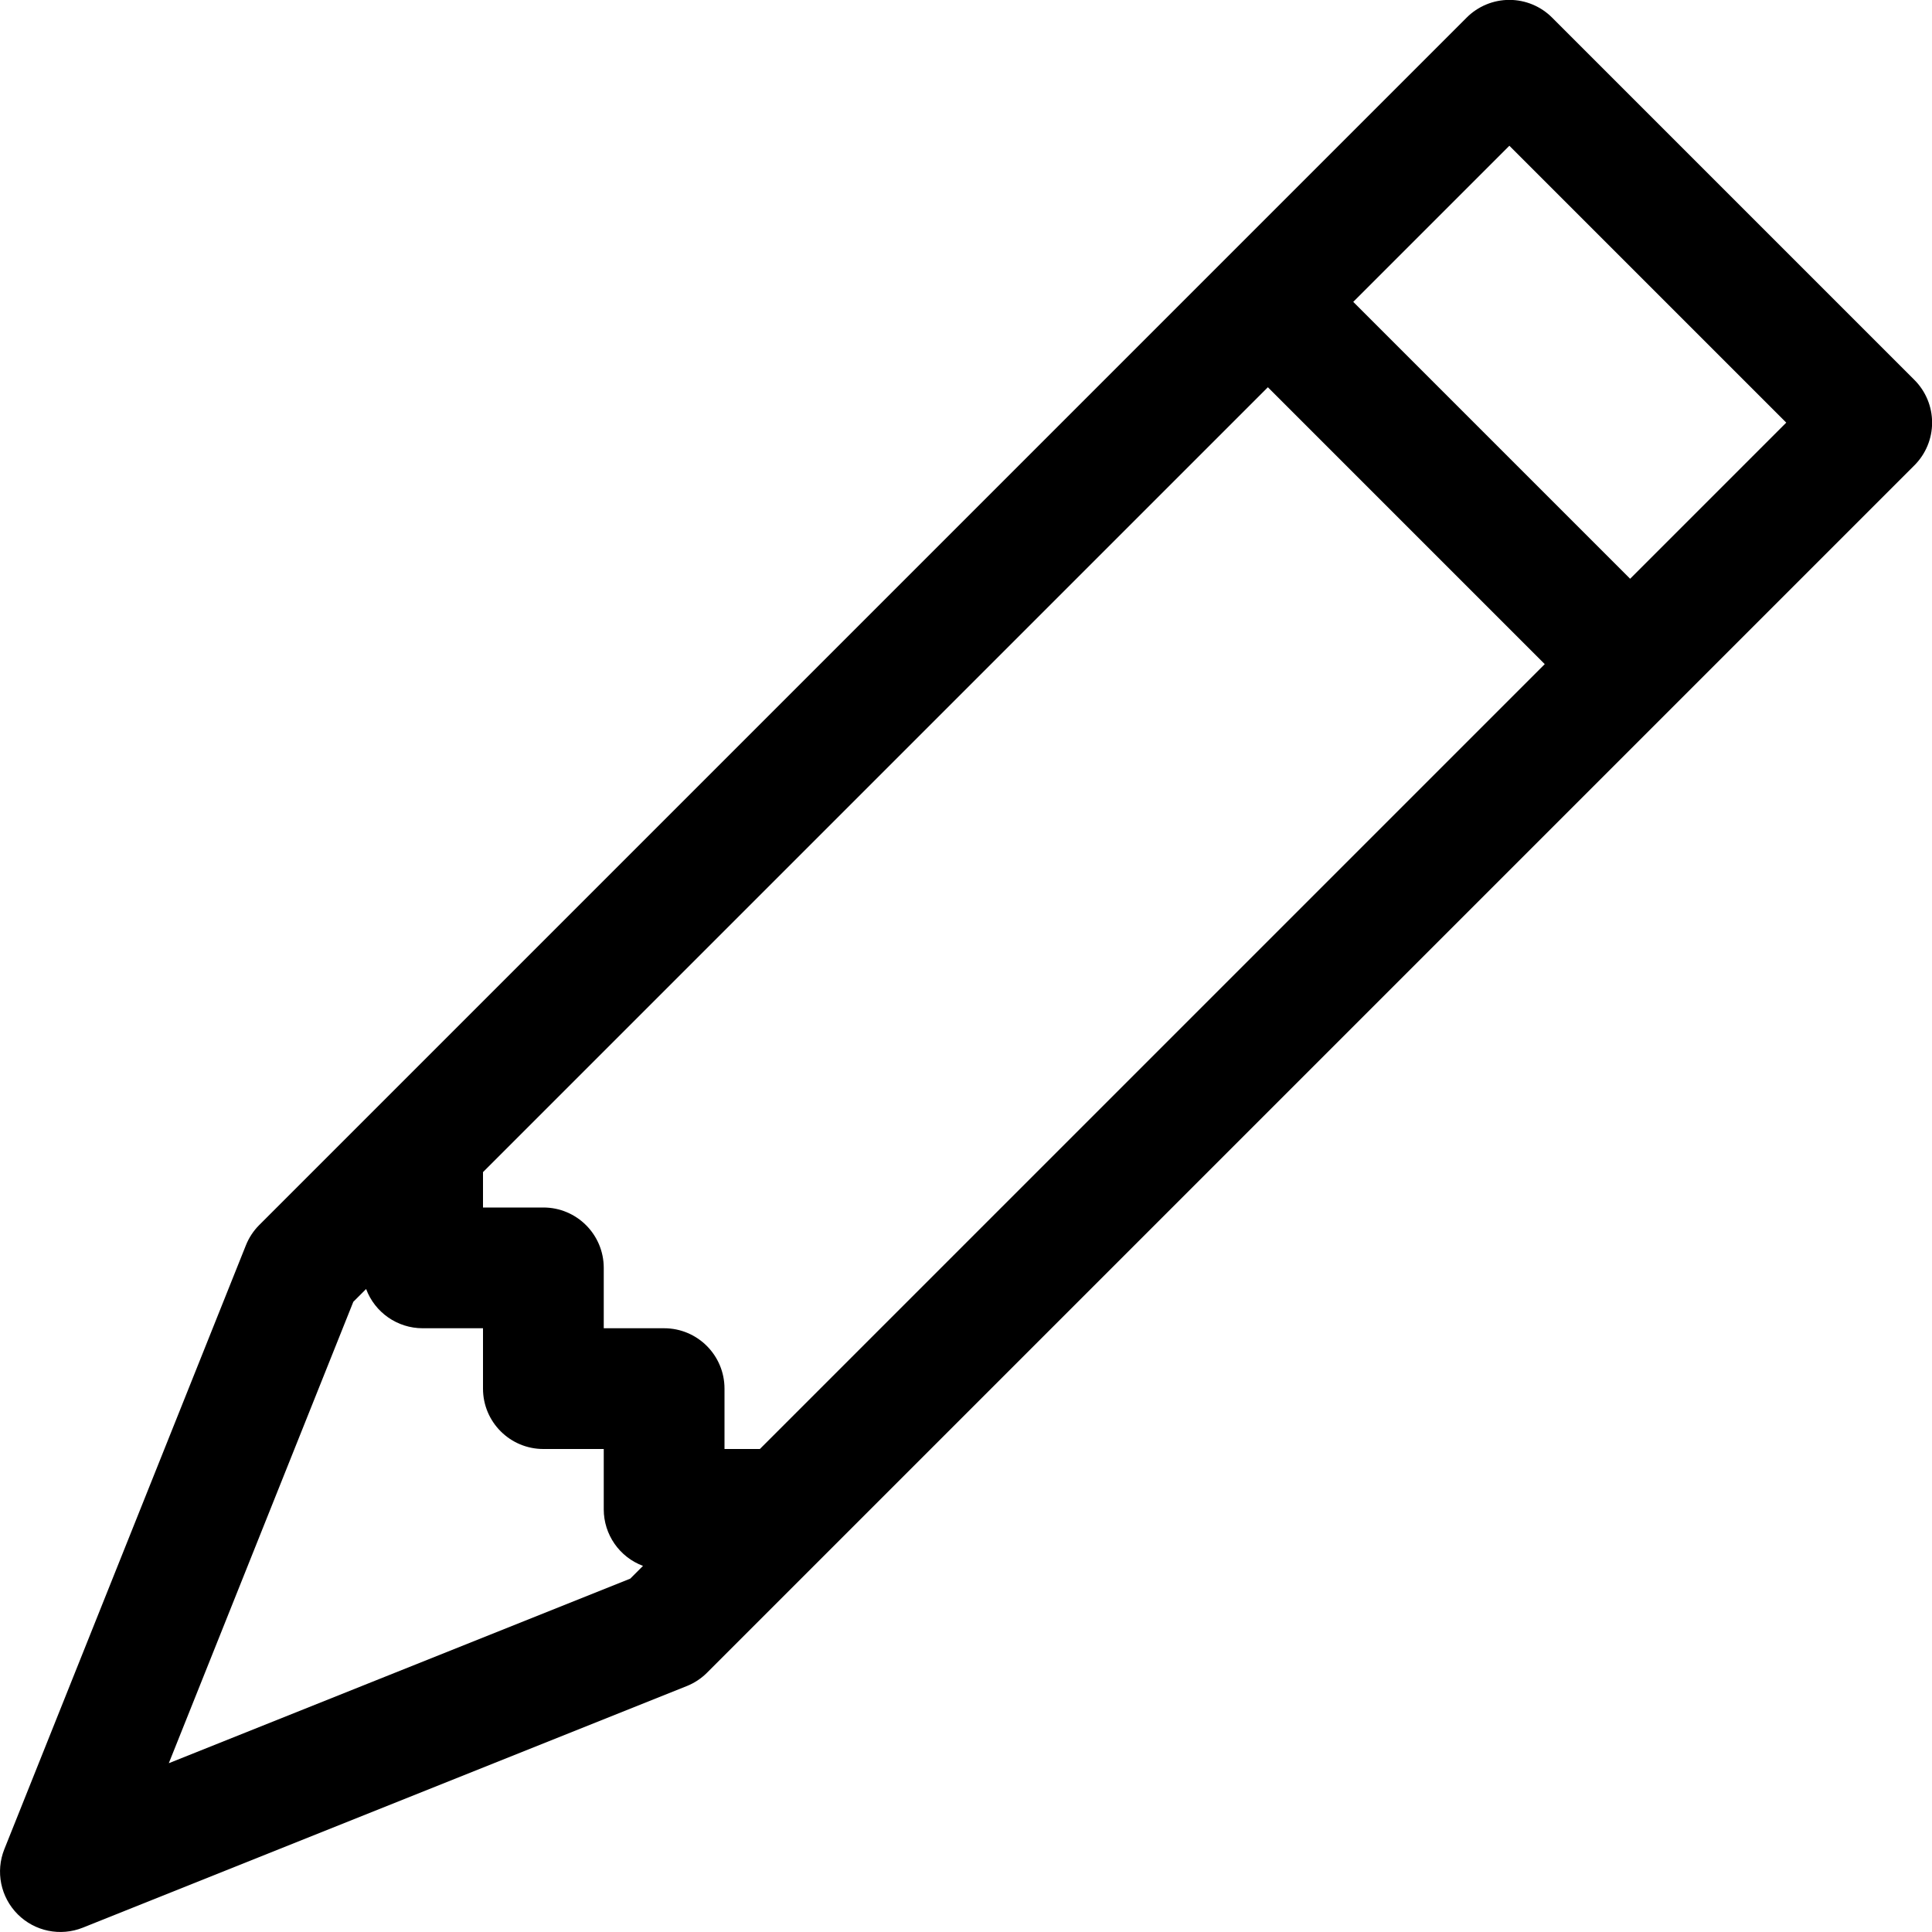
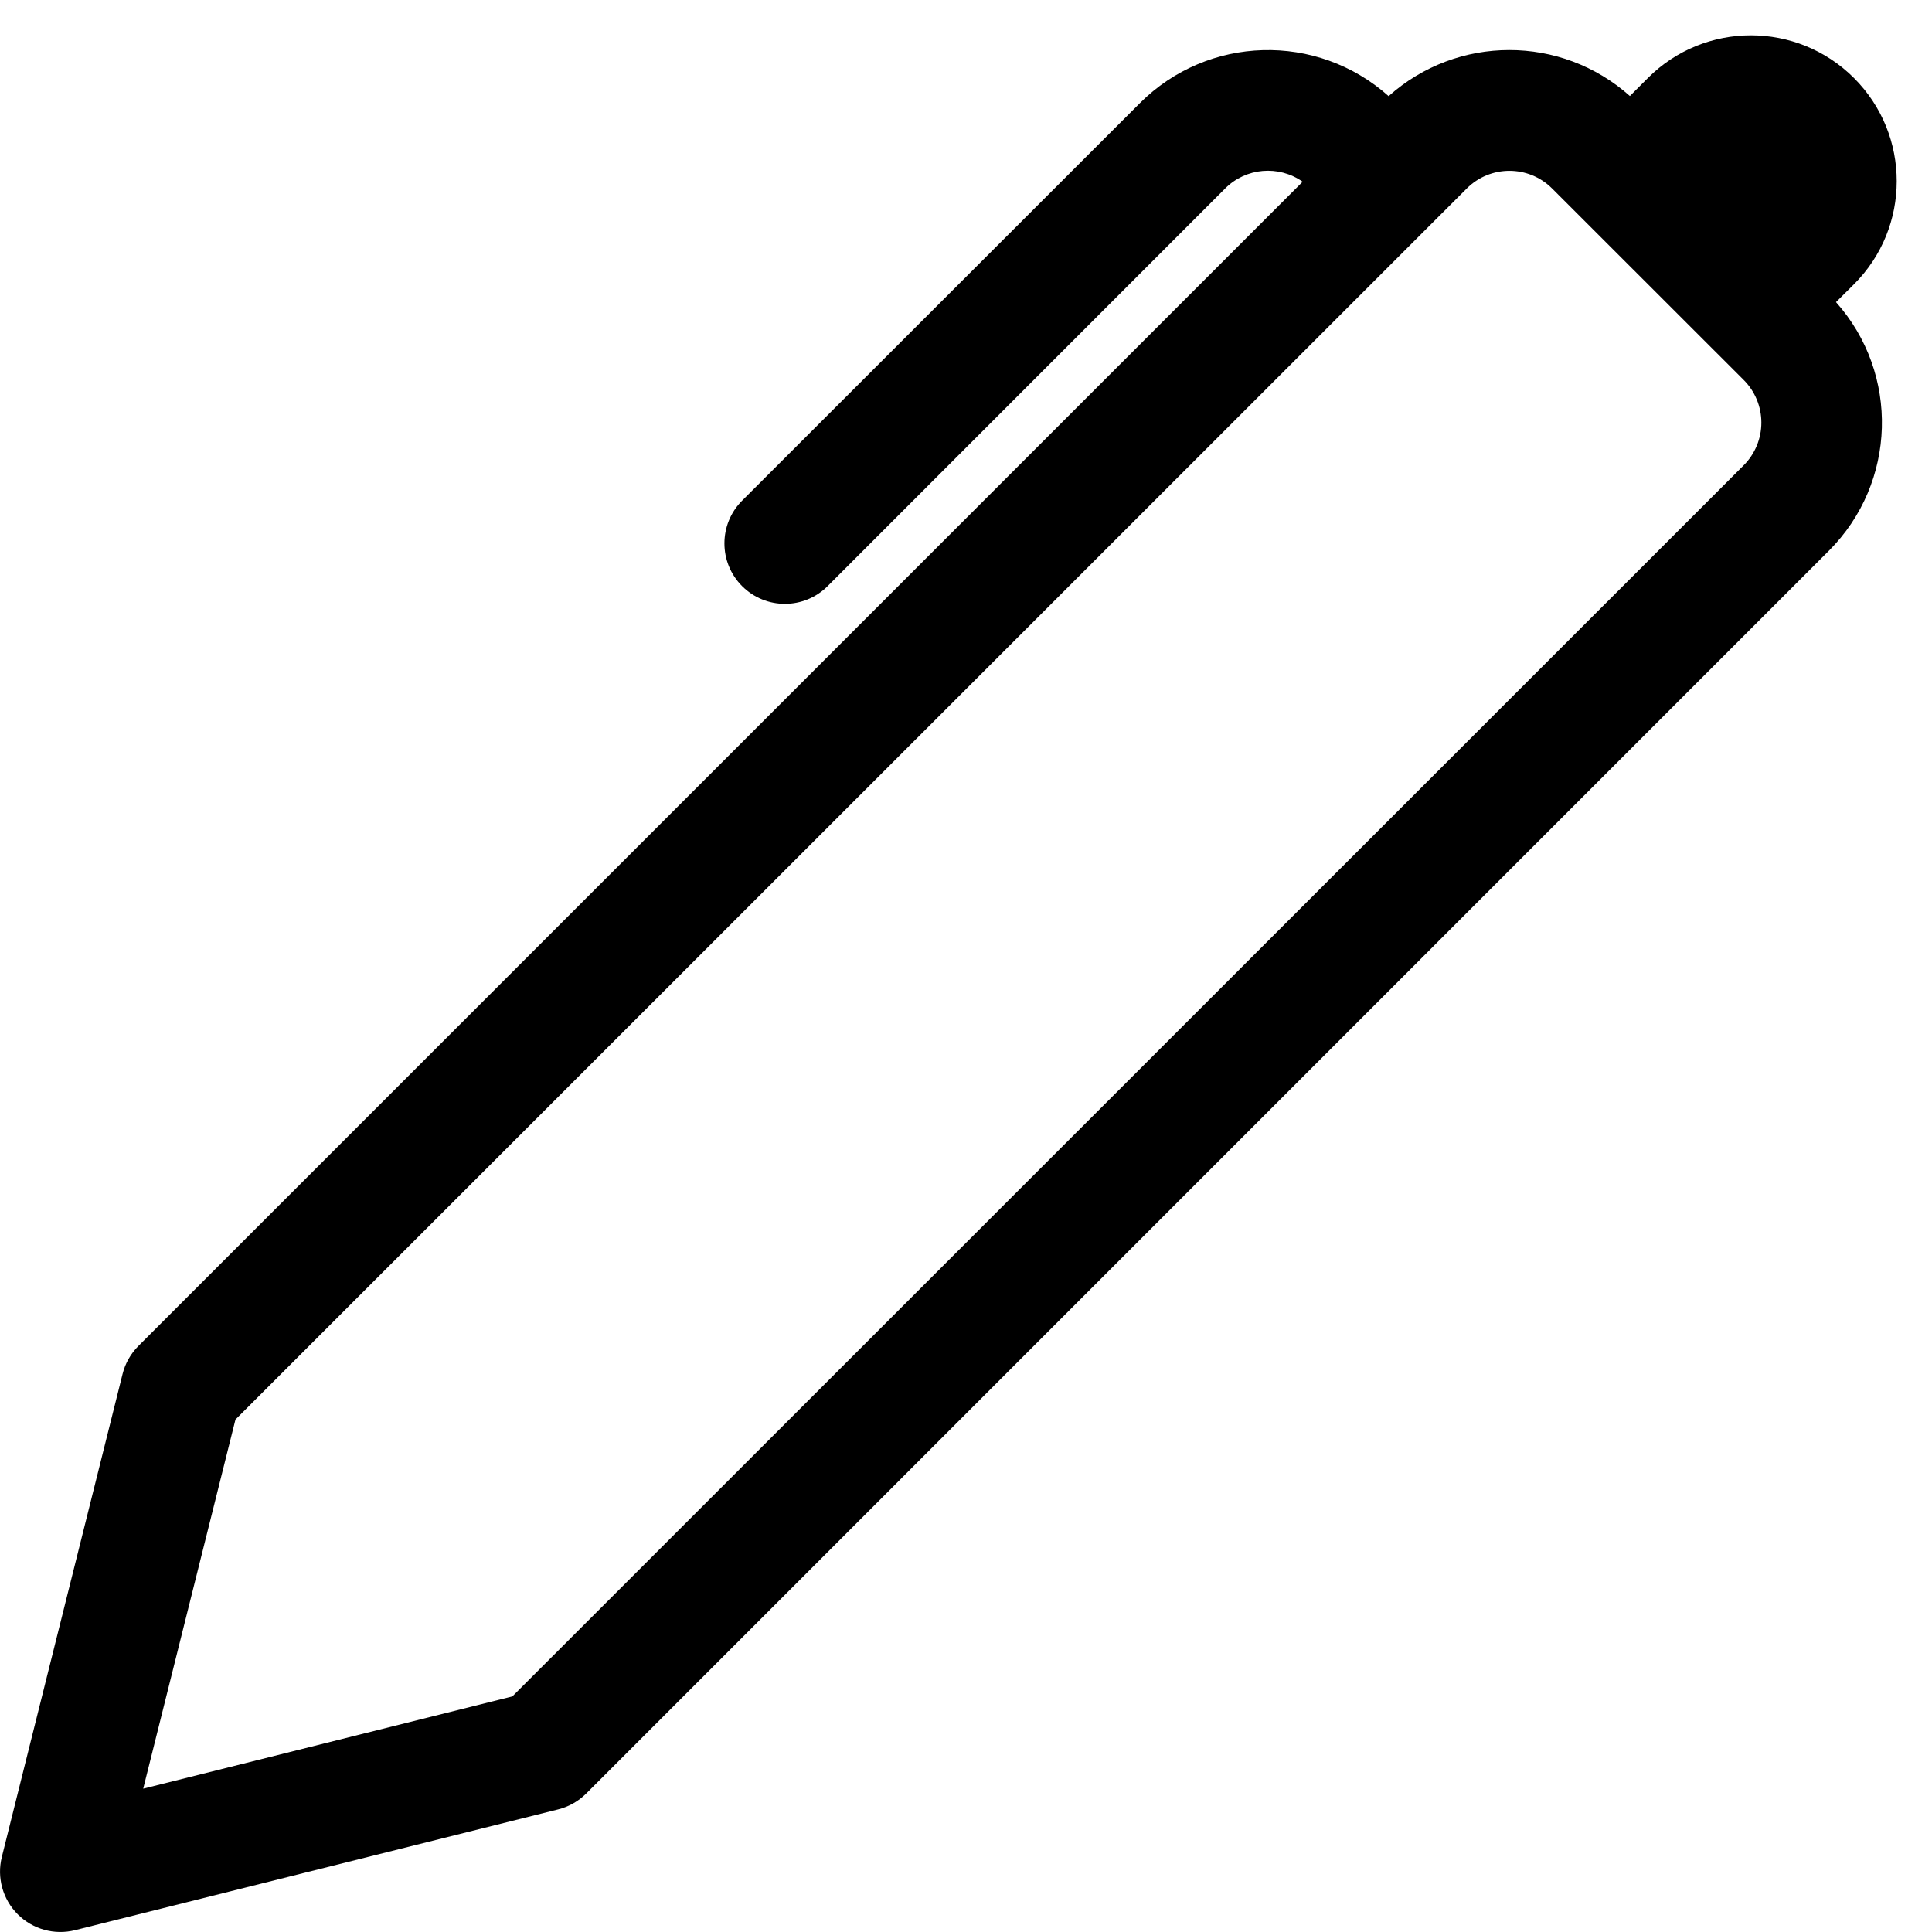
- <svg xmlns="http://www.w3.org/2000/svg" width="16" height="16" fill="currentColor" class="bi bi-pencil" viewBox="0 0 16 16">
-   <path d="M12.146.146a.5.5 0 0 1 .708 0l3 3a.5.5 0 0 1 0 .708l-10 10a.5.5 0 0 1-.168.11l-5 2a.5.5 0 0 1-.65-.65l2-5a.5.5 0 0 1 .11-.168zM11.207 2.5 13.5 4.793 14.793 3.5 12.5 1.207zm1.586 3L10.5 3.207 4 9.707V10h.5a.5.5 0 0 1 .5.5v.5h.5a.5.5 0 0 1 .5.5v.5h.293zm-9.761 5.175-.106.106-1.528 3.821 3.821-1.528.106-.106A.5.5 0 0 1 5 12.5V12h-.5a.5.5 0 0 1-.5-.5V11h-.5a.5.5 0 0 1-.468-.325" />
+ <svg xmlns="http://www.w3.org/2000/svg" width="16" height="16" fill="currentColor" class="bi bi-pen" viewBox="0 0 16 16">
+   <path d="m13.498.795.149-.149a1.207 1.207 0 1 1 1.707 1.708l-.149.148a1.5 1.5 0 0 1-.059 2.059L4.854 14.854a.5.5 0 0 1-.233.131l-4 1a.5.5 0 0 1-.606-.606l1-4a.5.5 0 0 1 .131-.232l9.642-9.642a.5.5 0 0 0-.642.056L6.854 4.854a.5.5 0 1 1-.708-.708L9.44.854A1.5 1.5 0 0 1 11.5.796a1.5 1.5 0 0 1 1.998-.001m-.644.766a.5.5 0 0 0-.707 0L1.95 11.756l-.764 3.057 3.057-.764L14.44 3.854a.5.5 0 0 0 0-.708z" />
</svg>
